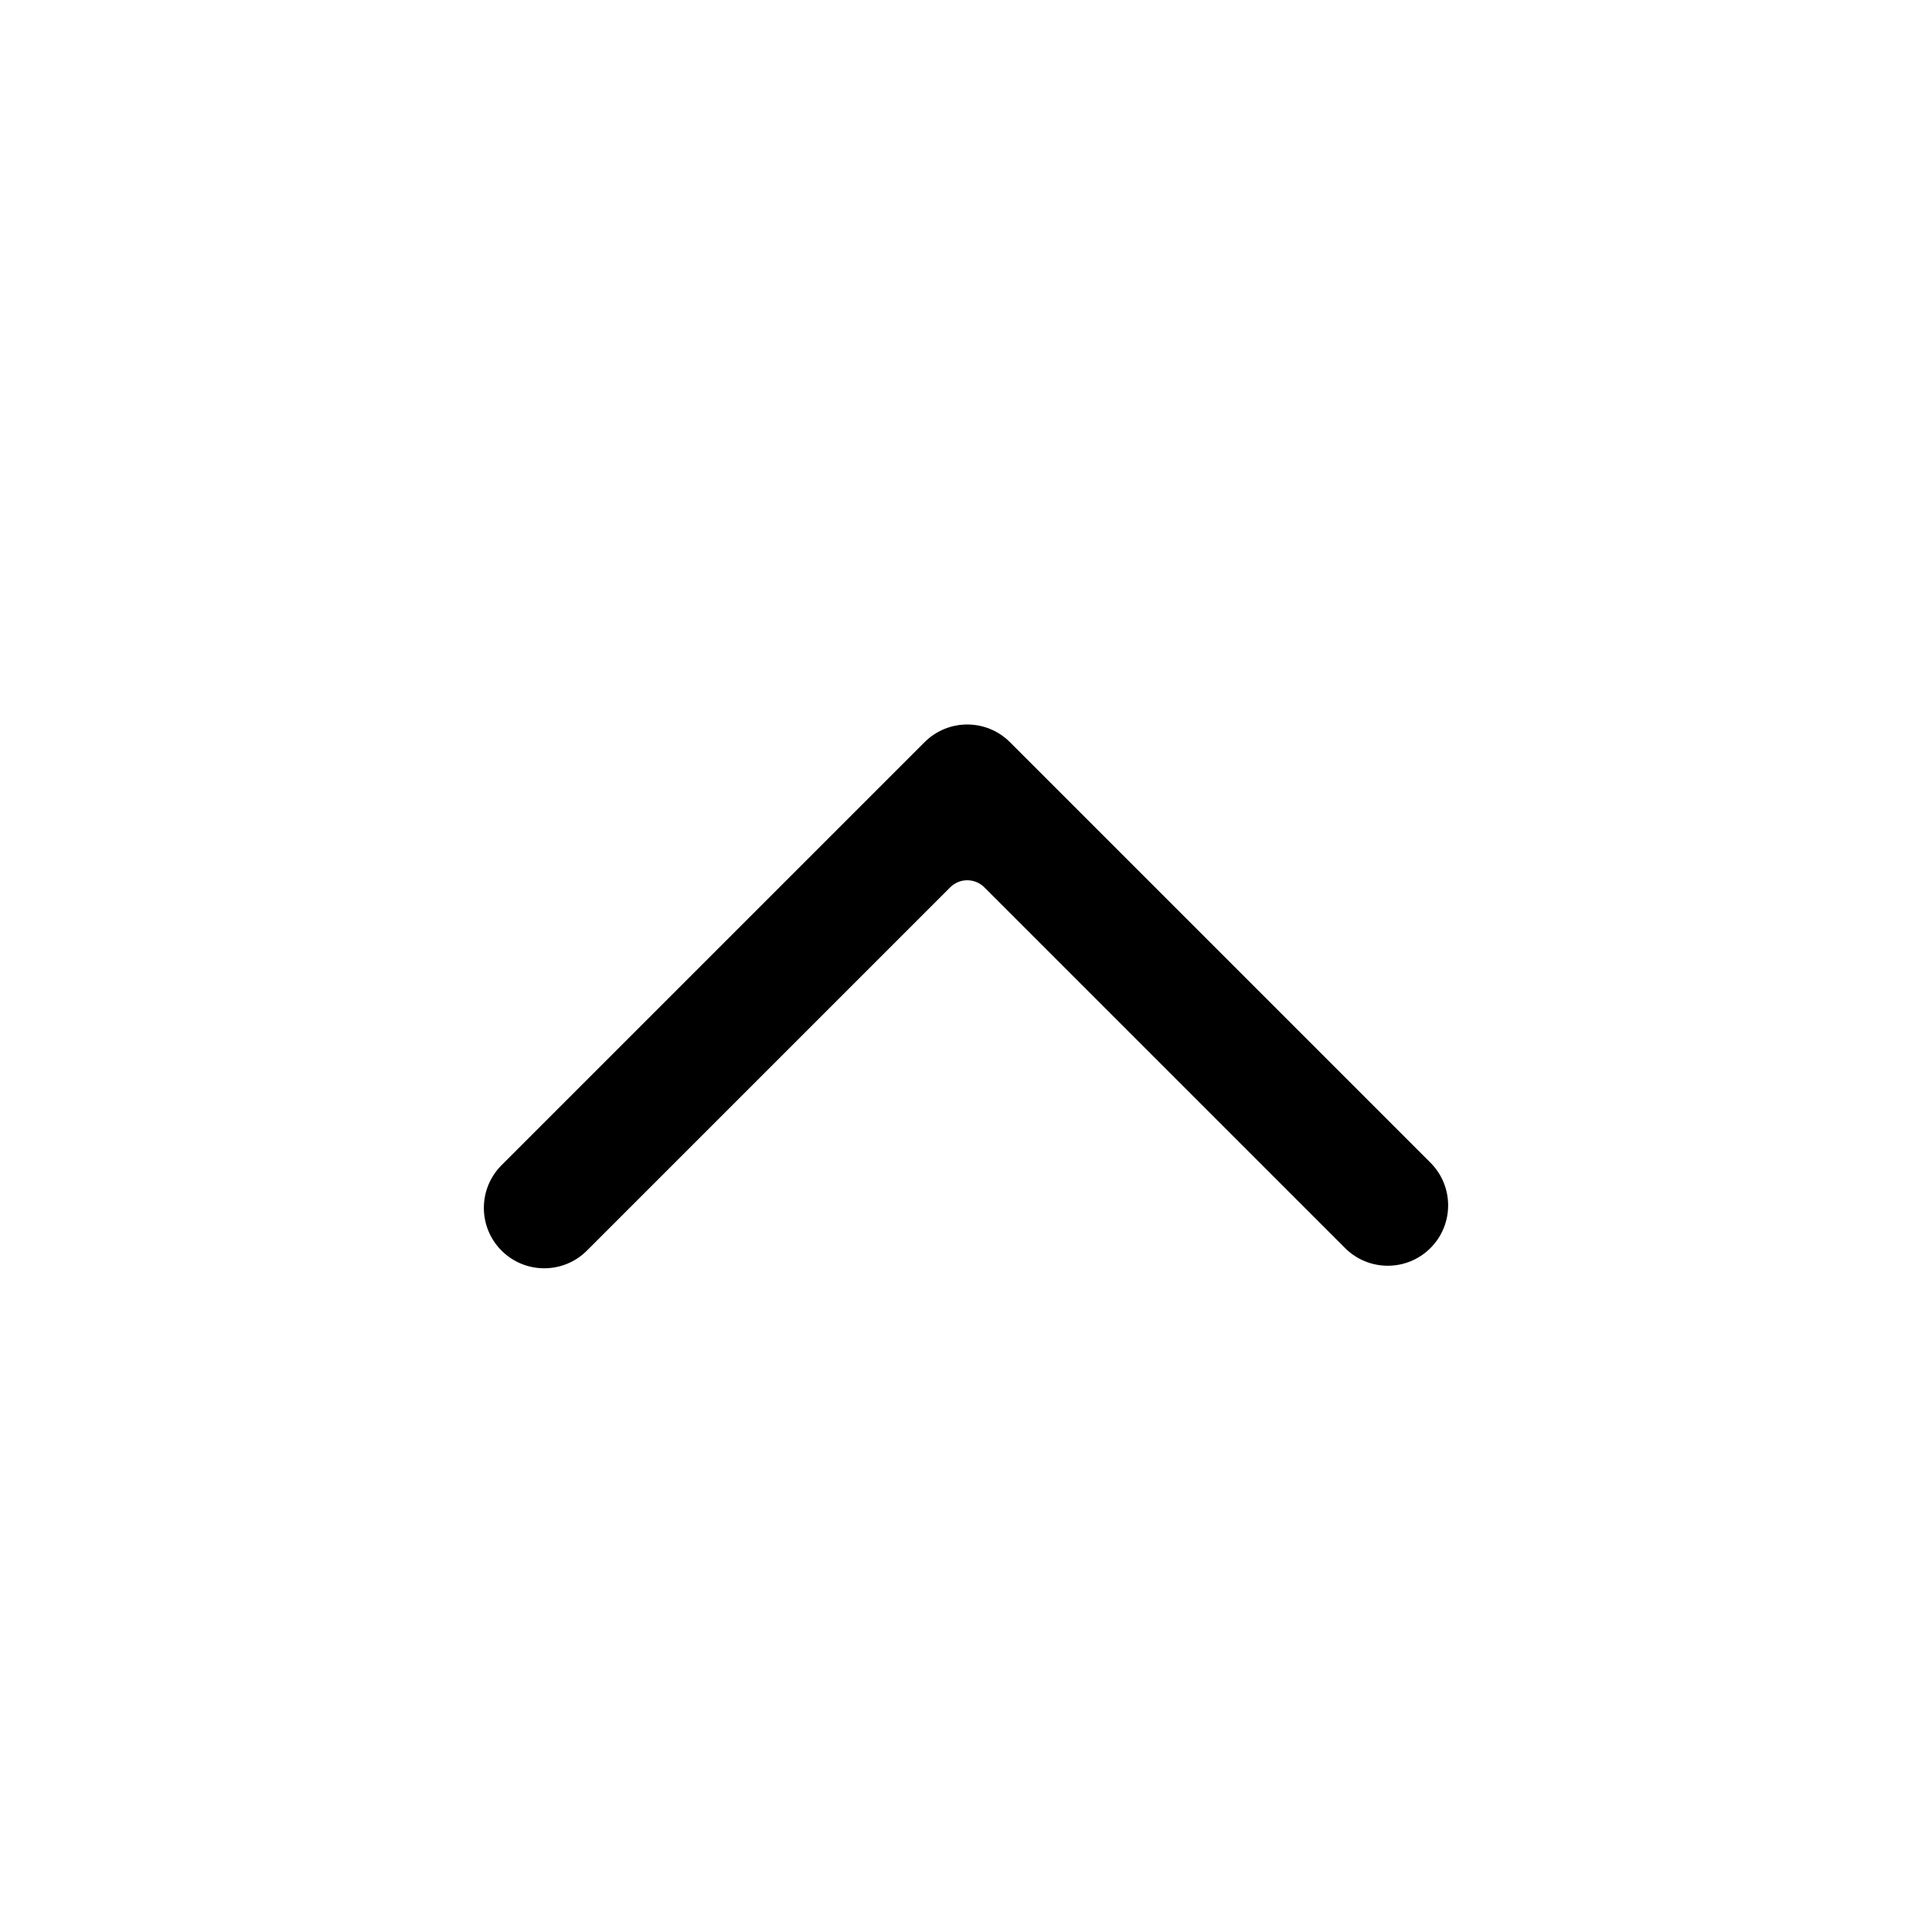
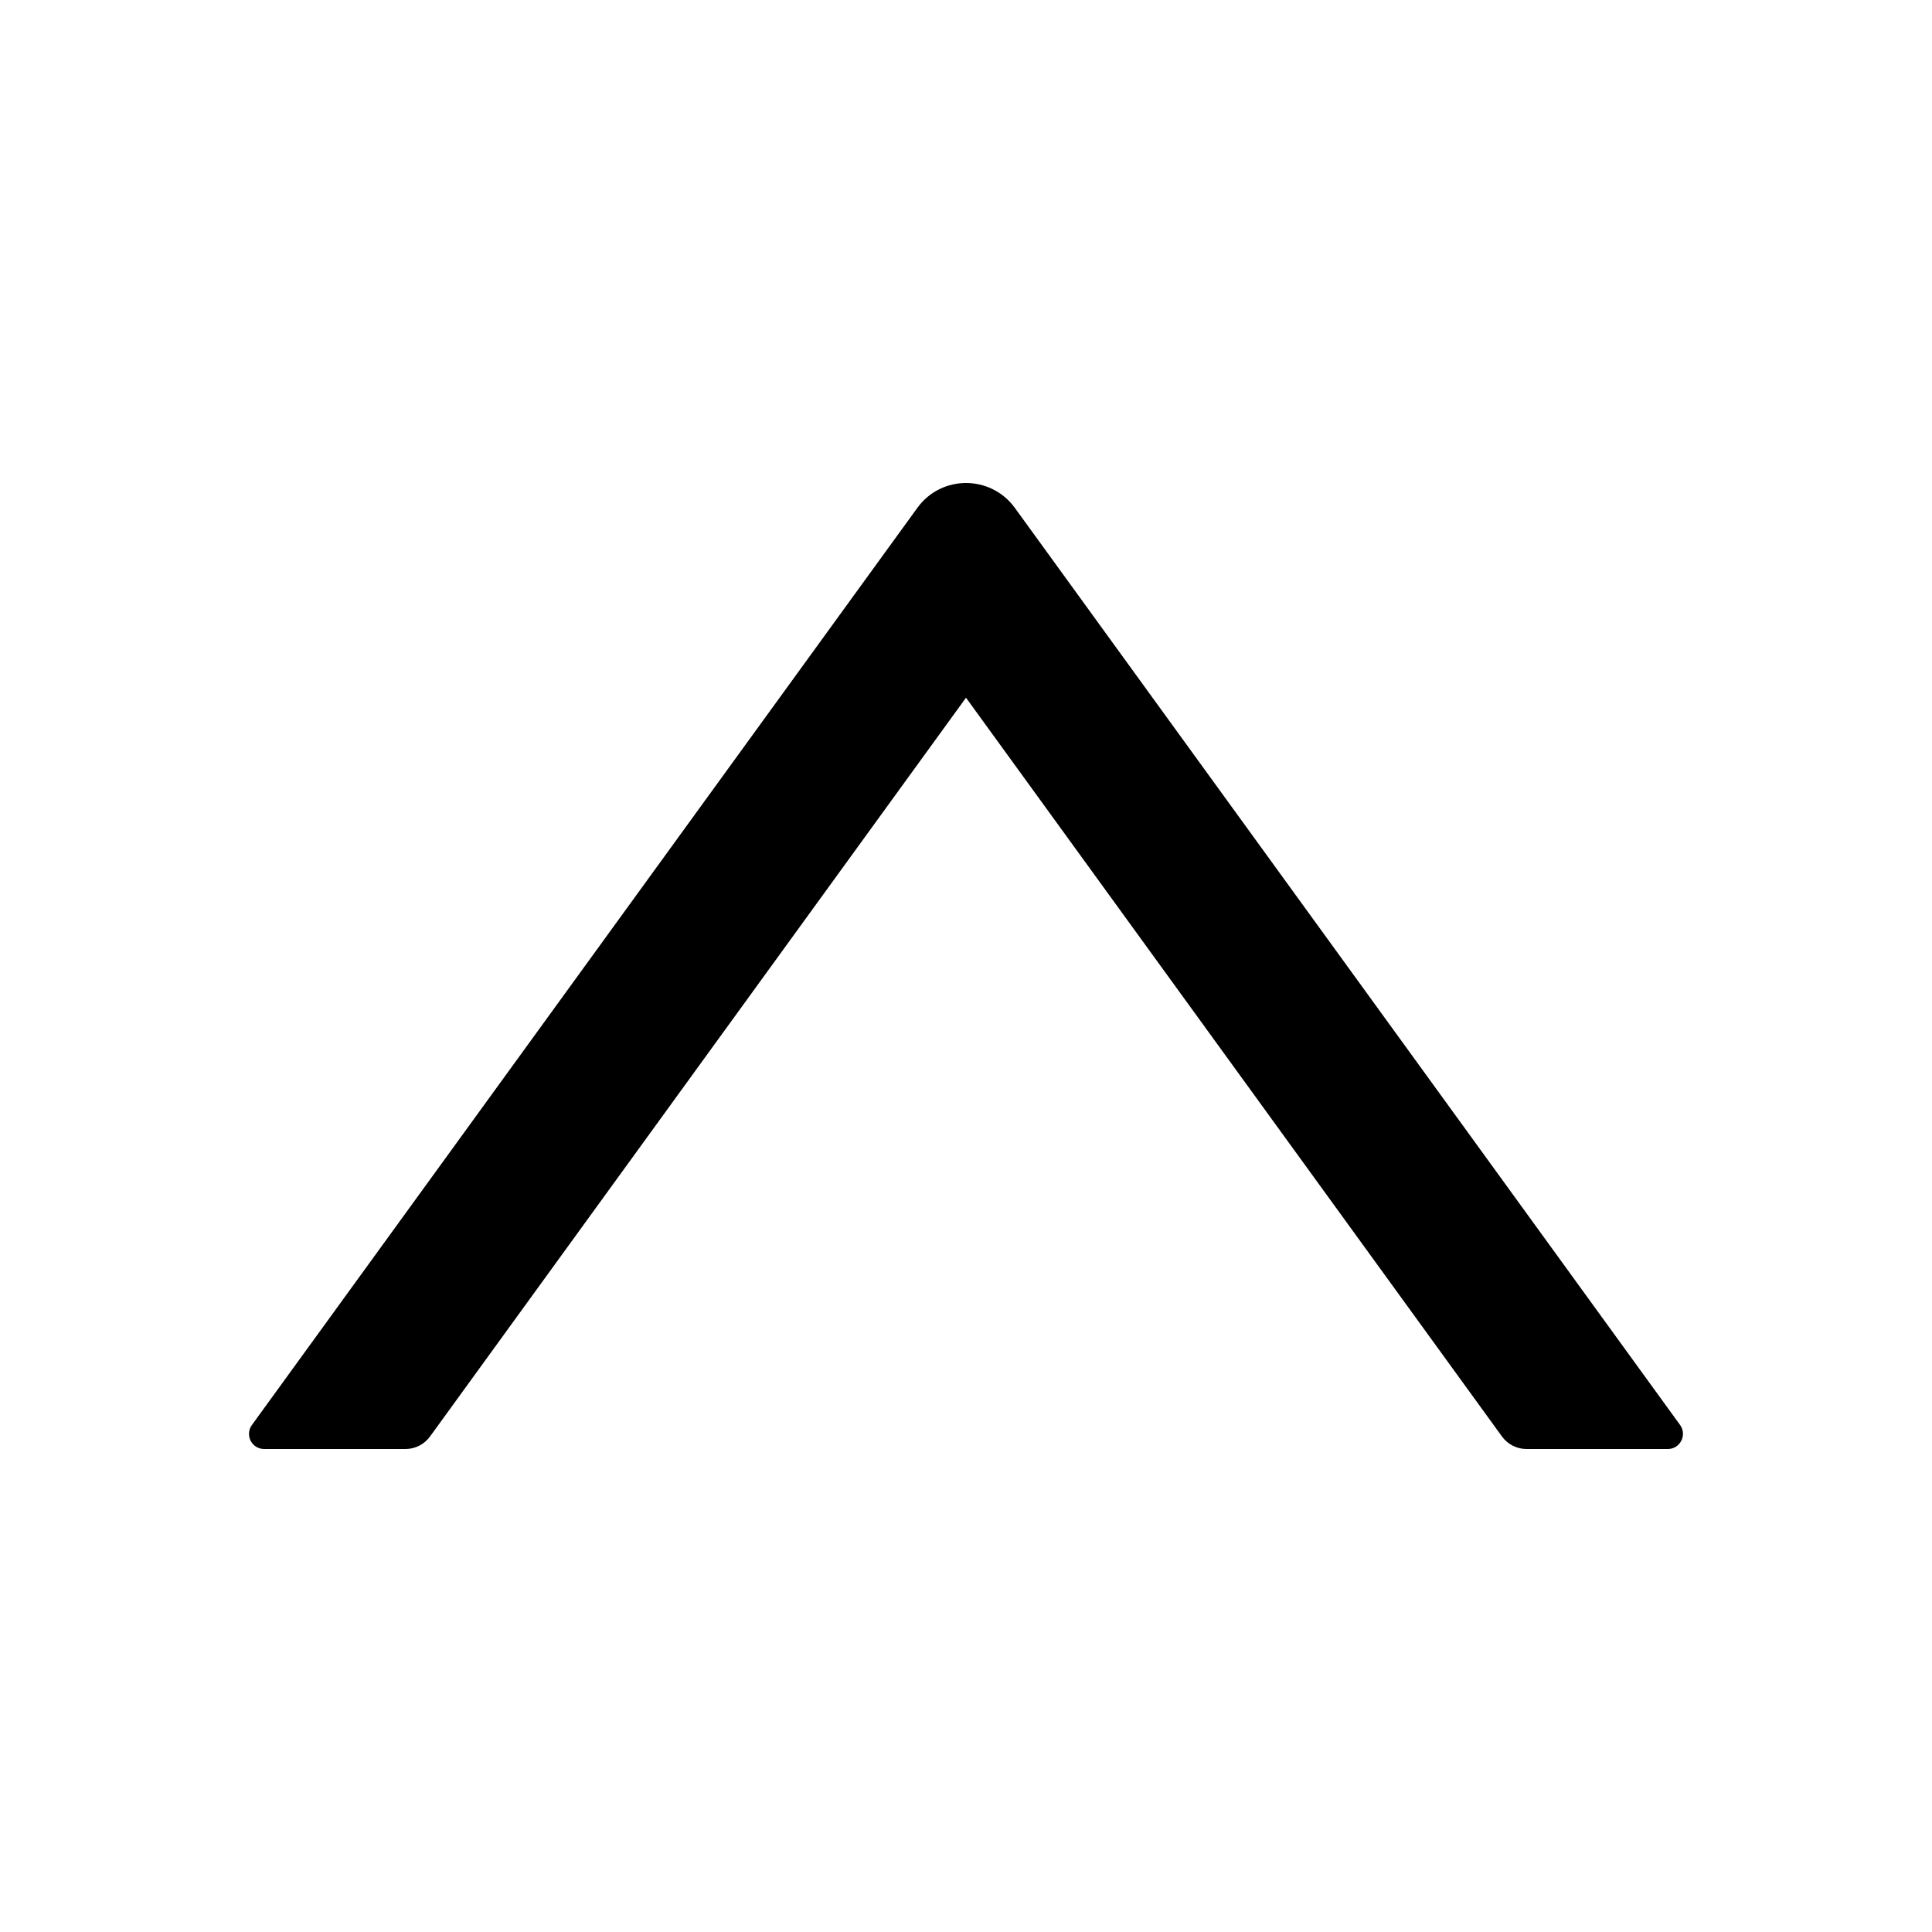
<svg xmlns="http://www.w3.org/2000/svg" viewBox="0 0 1024 1024">
-   <path d="M265.827 617.592l224.22-224.219c12.497-12.497 32.758-12.497 45.255 0l222.871 222.871c12.496 12.496 12.496 32.758 0 45.254-12.497 12.497-32.758 12.497-45.255 0L521.725 470.306c-4.999-4.999-13.103-4.999-18.102 0L311.082 662.847c-12.497 12.497-32.758 12.497-45.255 0-12.496-12.497-12.496-32.758 0-45.255z" />
+   <path d="M890.5 755.3L537.9 269.2c-12.8-17.6-39-17.6-51.7 0L133.5 755.3A8 8 0 00140 768h75c5.1 0 9.9-2.5 12.9-6.6L512 369.8l284.1 391.6c3 4.1 7.8 6.6 12.9 6.6h75c6.5 0 10.3-7.4 6.5-12.7z" />
</svg>
